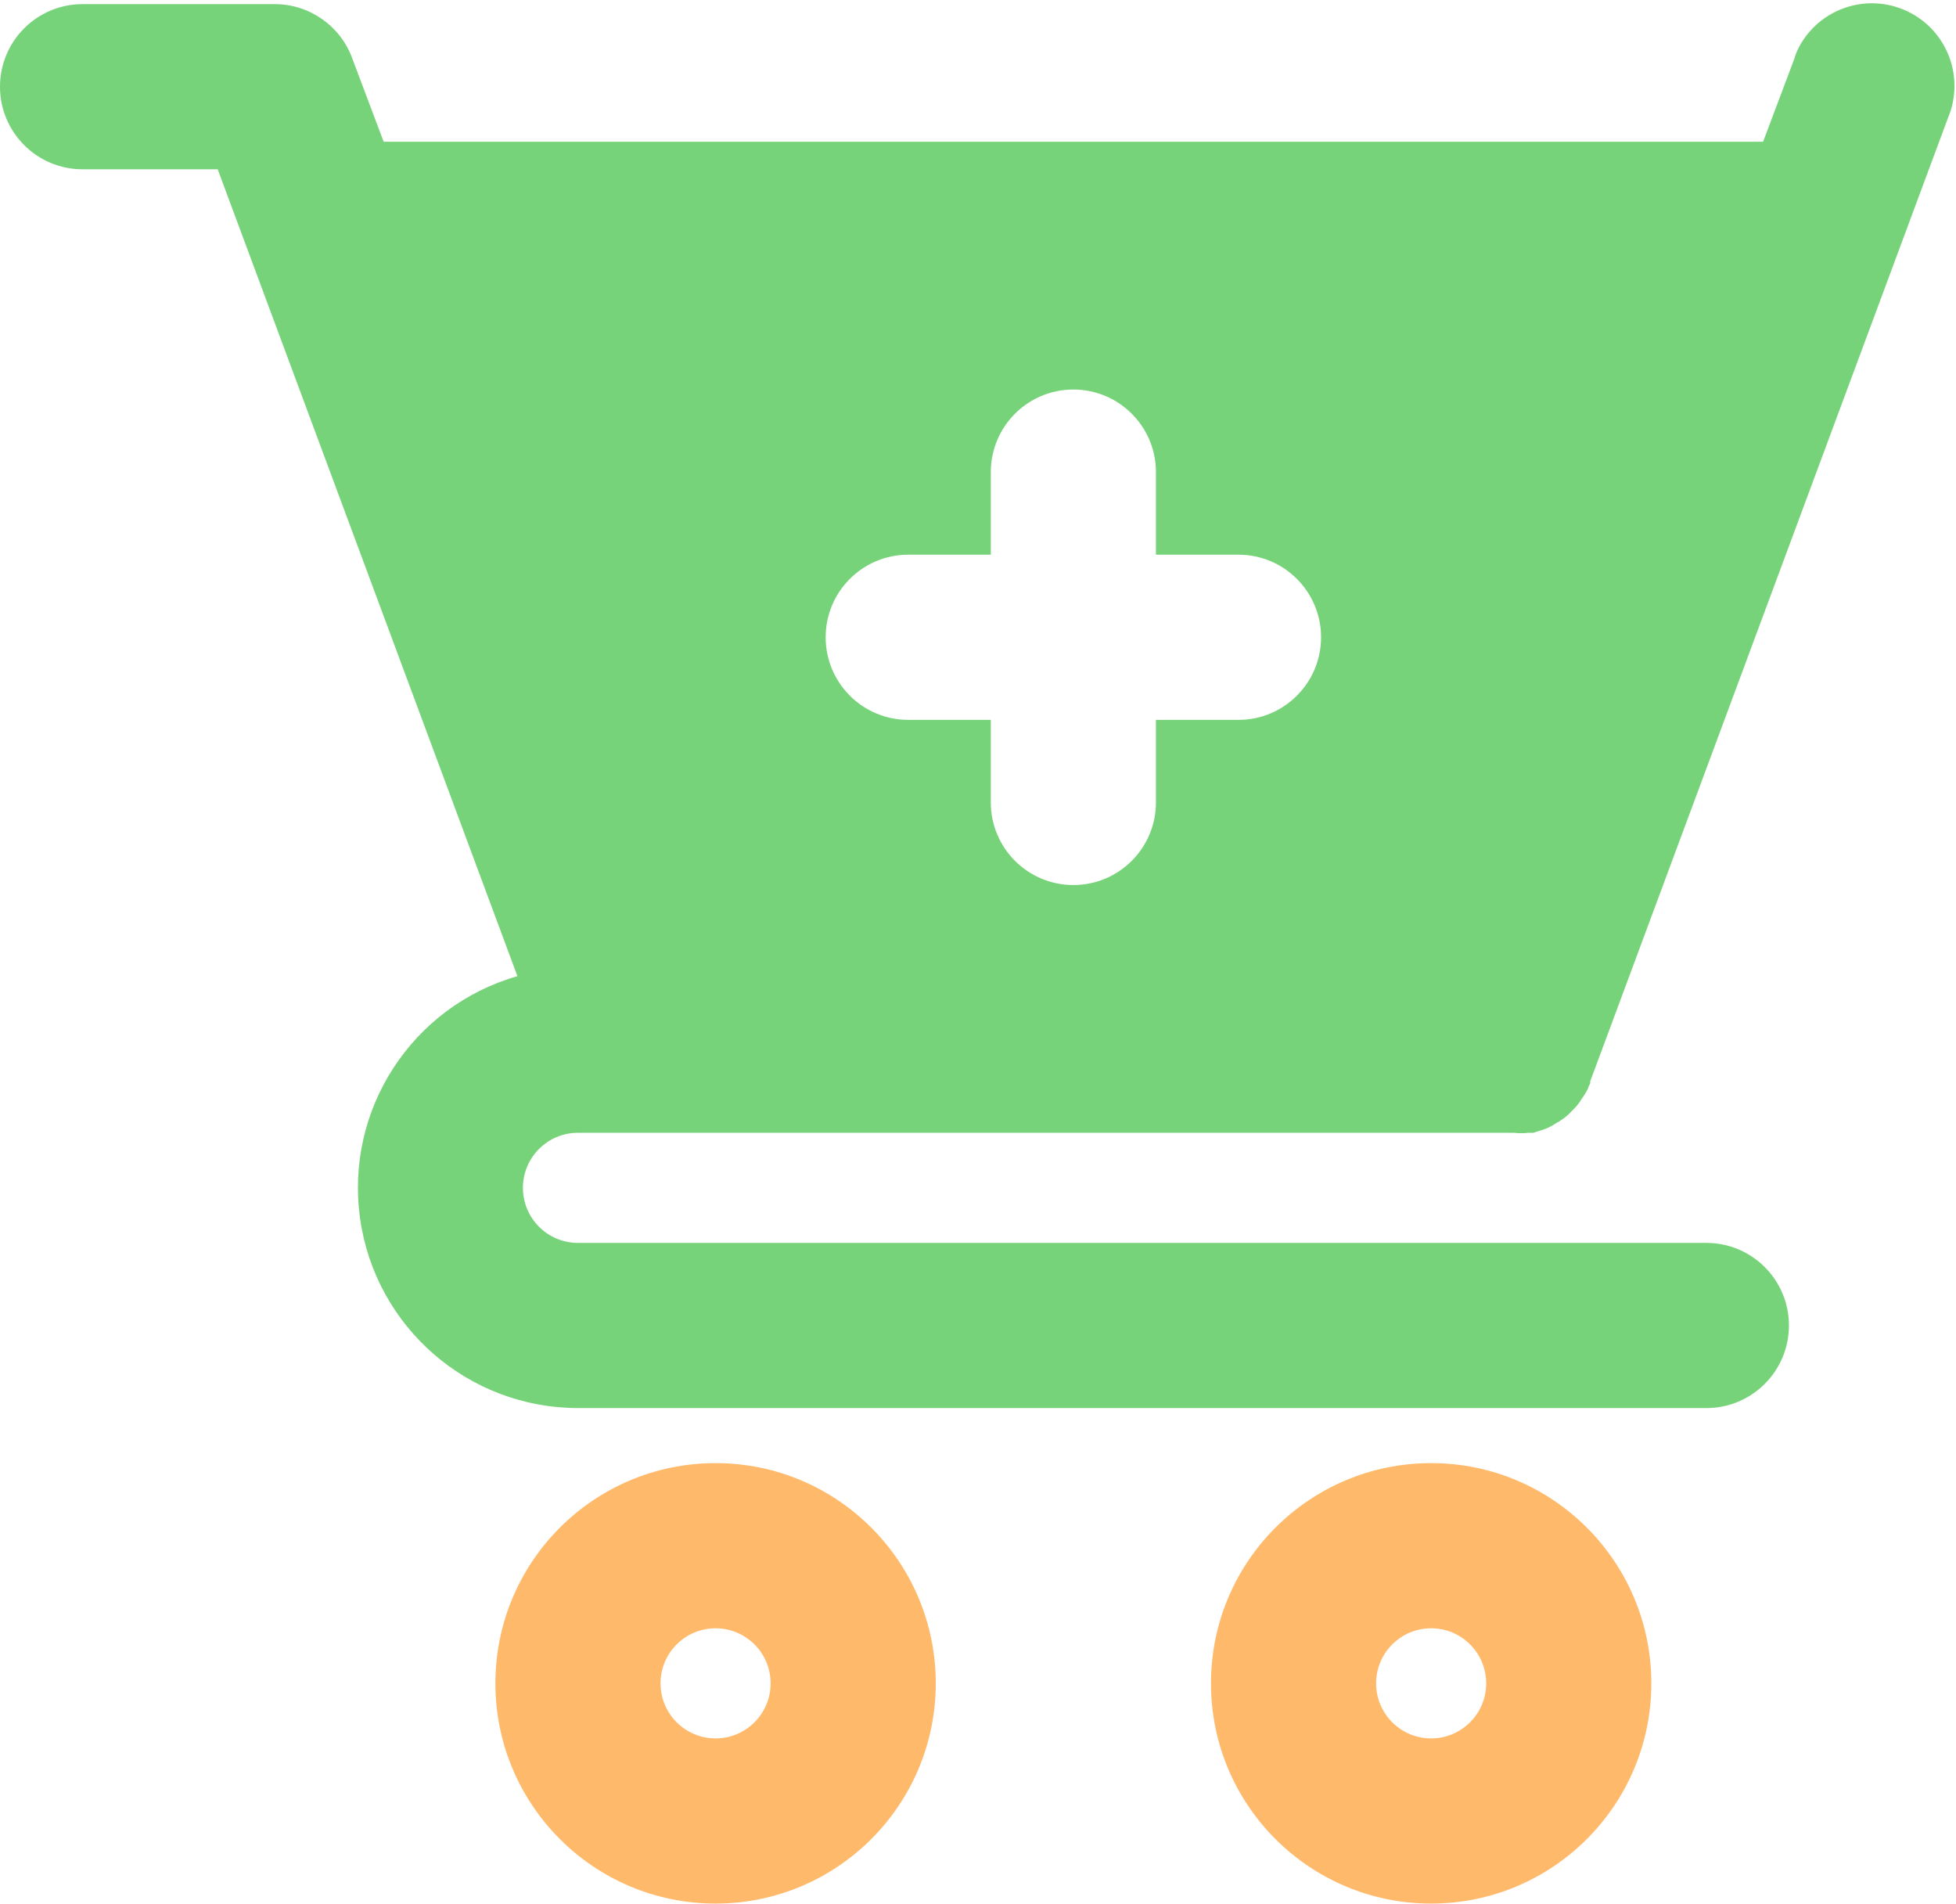
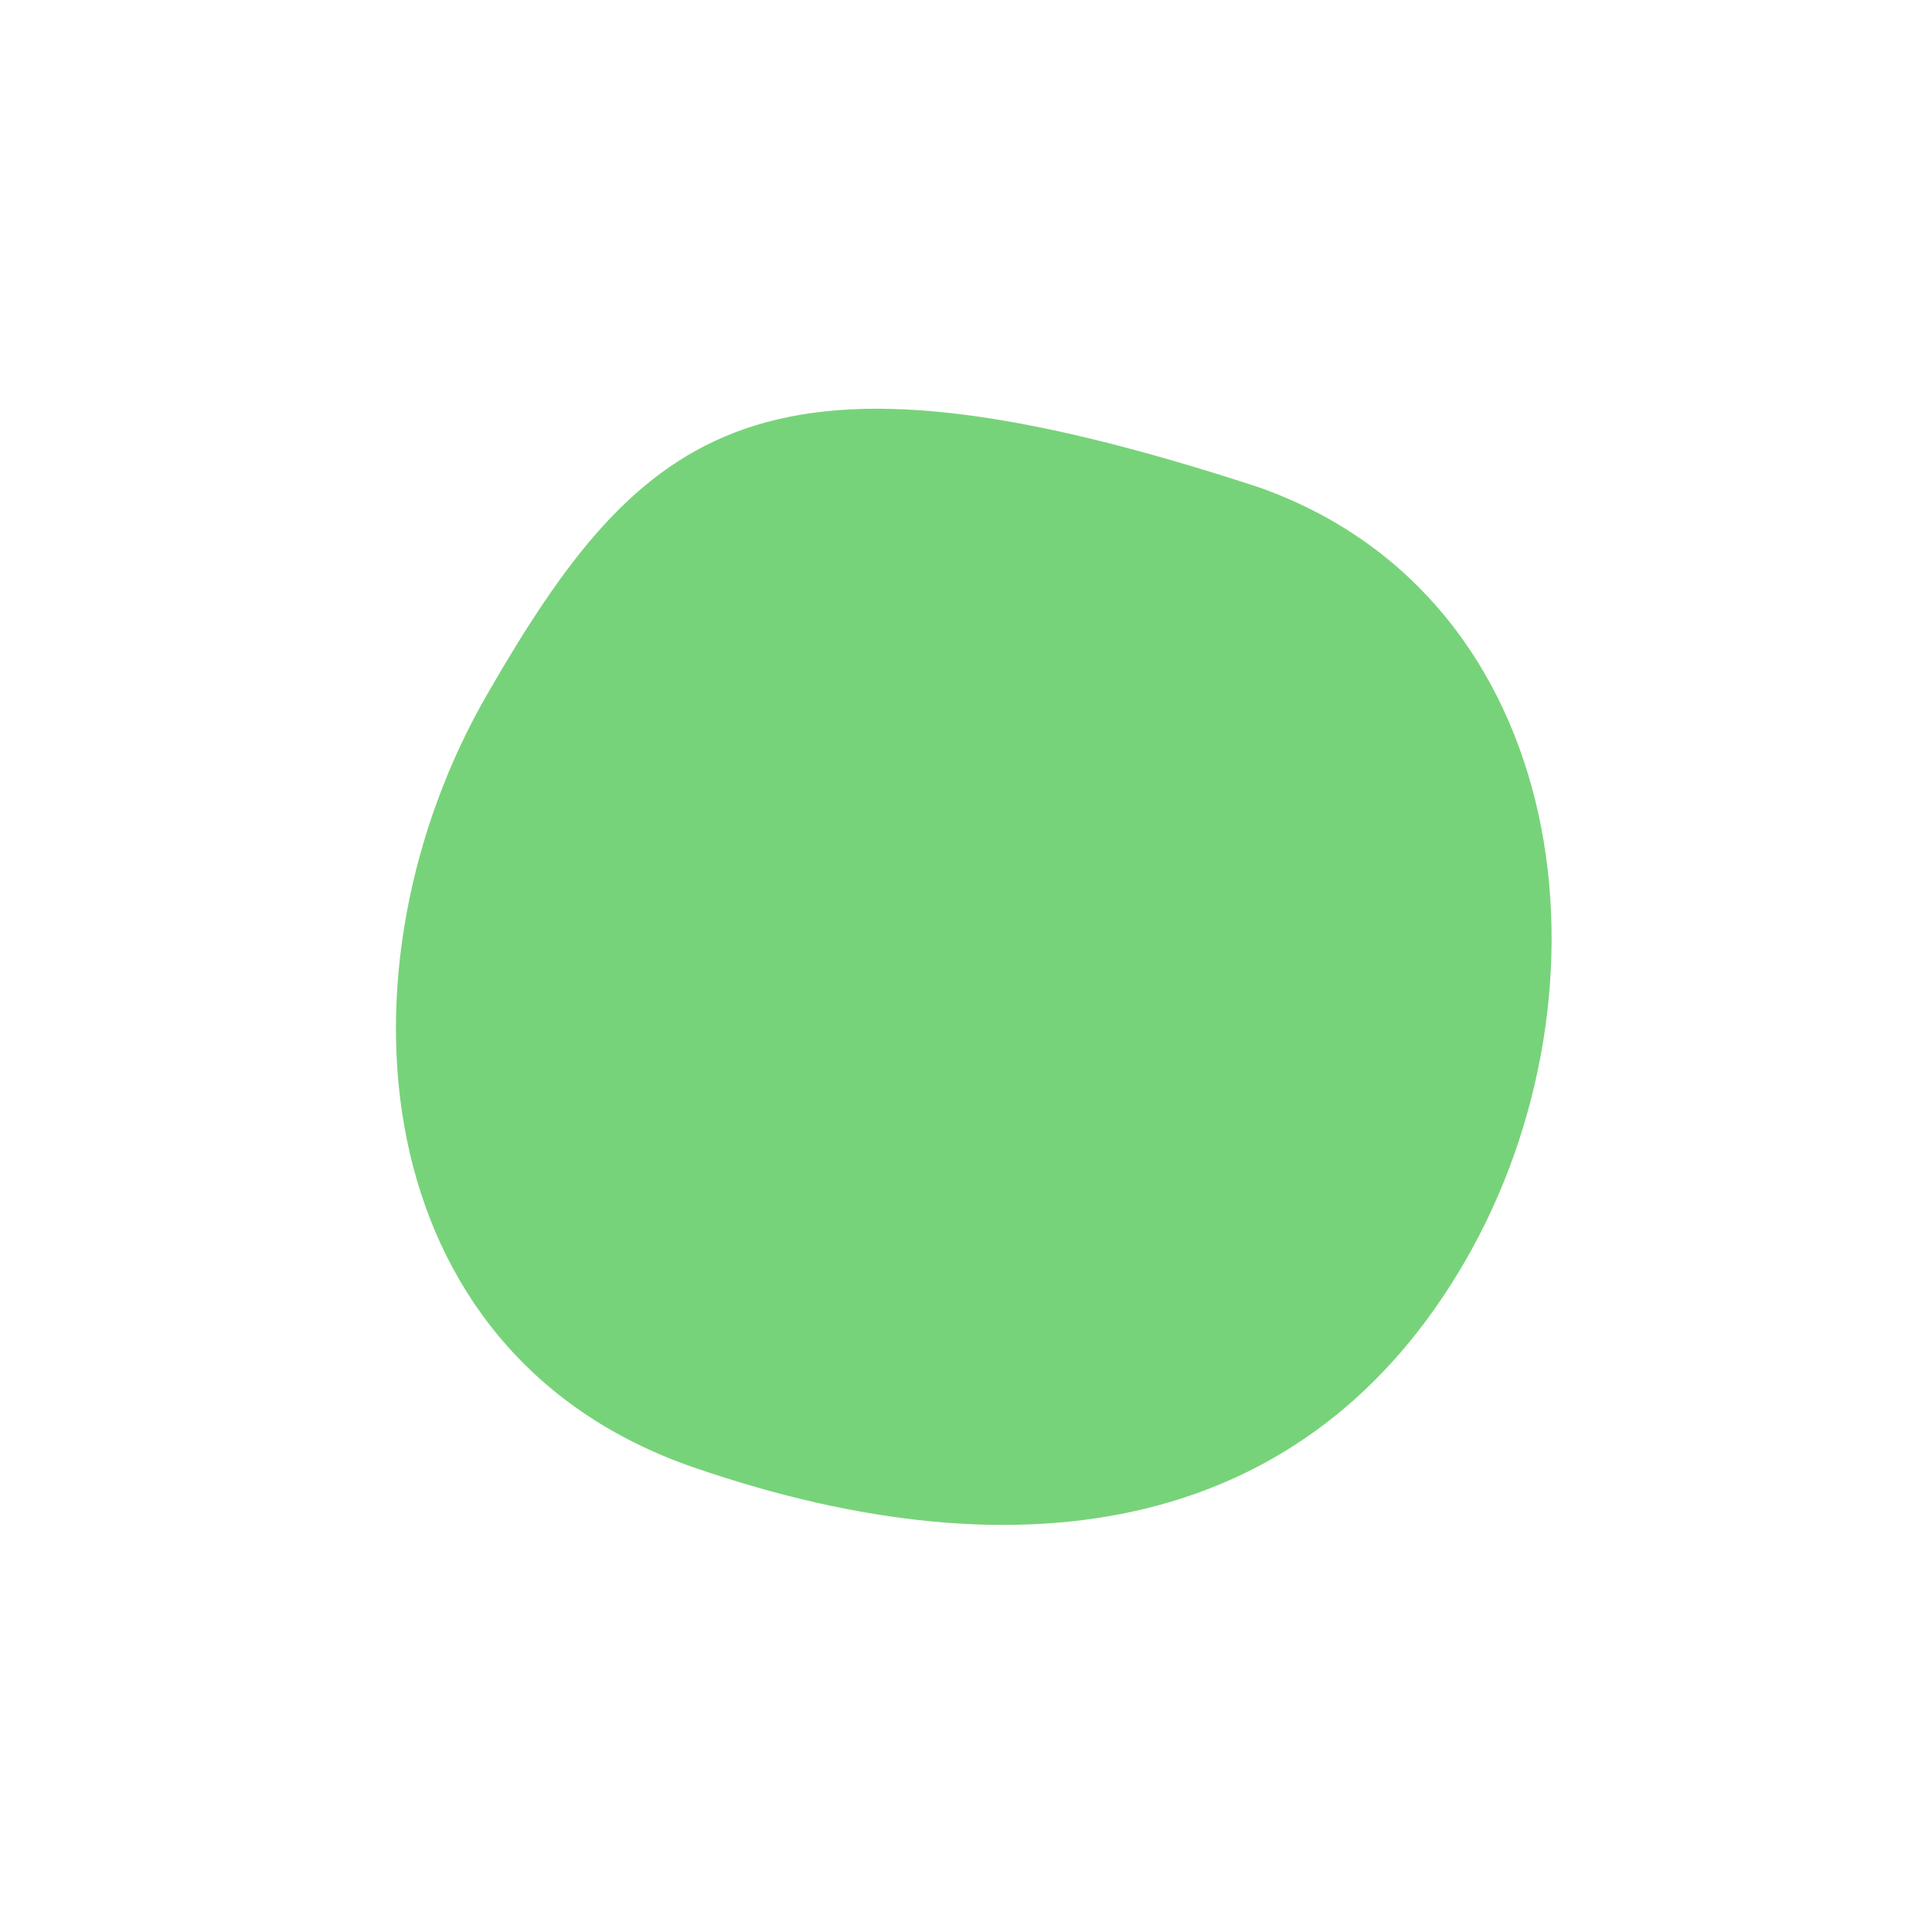
- <svg xmlns="http://www.w3.org/2000/svg" id="Layer_2" data-name="Layer 2" viewBox="0 0 71.07 69.15">
-   <defs>
-     <style>.cls-1{fill:#ffb96a;}.cls-2{fill:#77d379;}</style>
-   </defs>
-   <path class="cls-1" d="M37,88a8,8,0,1,1,8-8A8,8,0,0,1,37,88Zm0-10a2,2,0,1,0,2,2A2,2,0,0,0,37,78Z" transform="translate(-11 -18.85)" />
-   <path class="cls-1" d="M63,88a8,8,0,1,1,8-8A8,8,0,0,1,63,88Zm0-10a2,2,0,1,0,2,2A2,2,0,0,0,63,78Z" transform="translate(-11 -18.85)" />
-   <path class="cls-2" d="M32,60H66a2.44,2.44,0,0,0,.54,0h.17l.35-.11.18-.07a2.43,2.43,0,0,0,.35-.2.21.21,0,0,0,.1-.06,1.8,1.8,0,0,0,.4-.33l.1-.1a1.76,1.76,0,0,0,.24-.3l.1-.15a1.92,1.92,0,0,0,.18-.31c0-.06.05-.11.07-.17v-.07l13-35a3,3,0,0,0-5.42-2.56,2.26,2.26,0,0,0-.17.43l-1.13,3H24.94l-1.13-3A3,3,0,0,0,21,19H14a3,3,0,0,0,0,6h4.91L29.8,54.31A8,8,0,0,0,32,70H73a3,3,0,0,0,0-6H32a2,2,0,0,1,0-4ZM44,39h3V36a3,3,0,0,1,6,0v3h3a3,3,0,0,1,0,6H53v3a3,3,0,0,1-6,0V45H44a3,3,0,0,1,0-6Z" transform="translate(-11 -18.85)" />
+ <svg xmlns="http://www.w3.org/2000/svg" version="1.1" id="Ebene_1" x="0px" y="0px" viewBox="0 0 1080 1080" style="enable-background:new 0 0 1080 1080;" xml:space="preserve">
+   <style type="text/css">
+ 	.st0{fill:#77D379;}
+ </style>
+   <g id="logo">
+     <path id="Path" class="st0" d="M819.3,704.5c-87.2,151.3-245.1,180-431.5,115.8S185,539.5,272.3,388.2   c87.2-151.3,154.5-206.5,431.4-115.8C879.1,334.4,906.5,553.2,819.3,704.5z" />
+   </g>
</svg>
